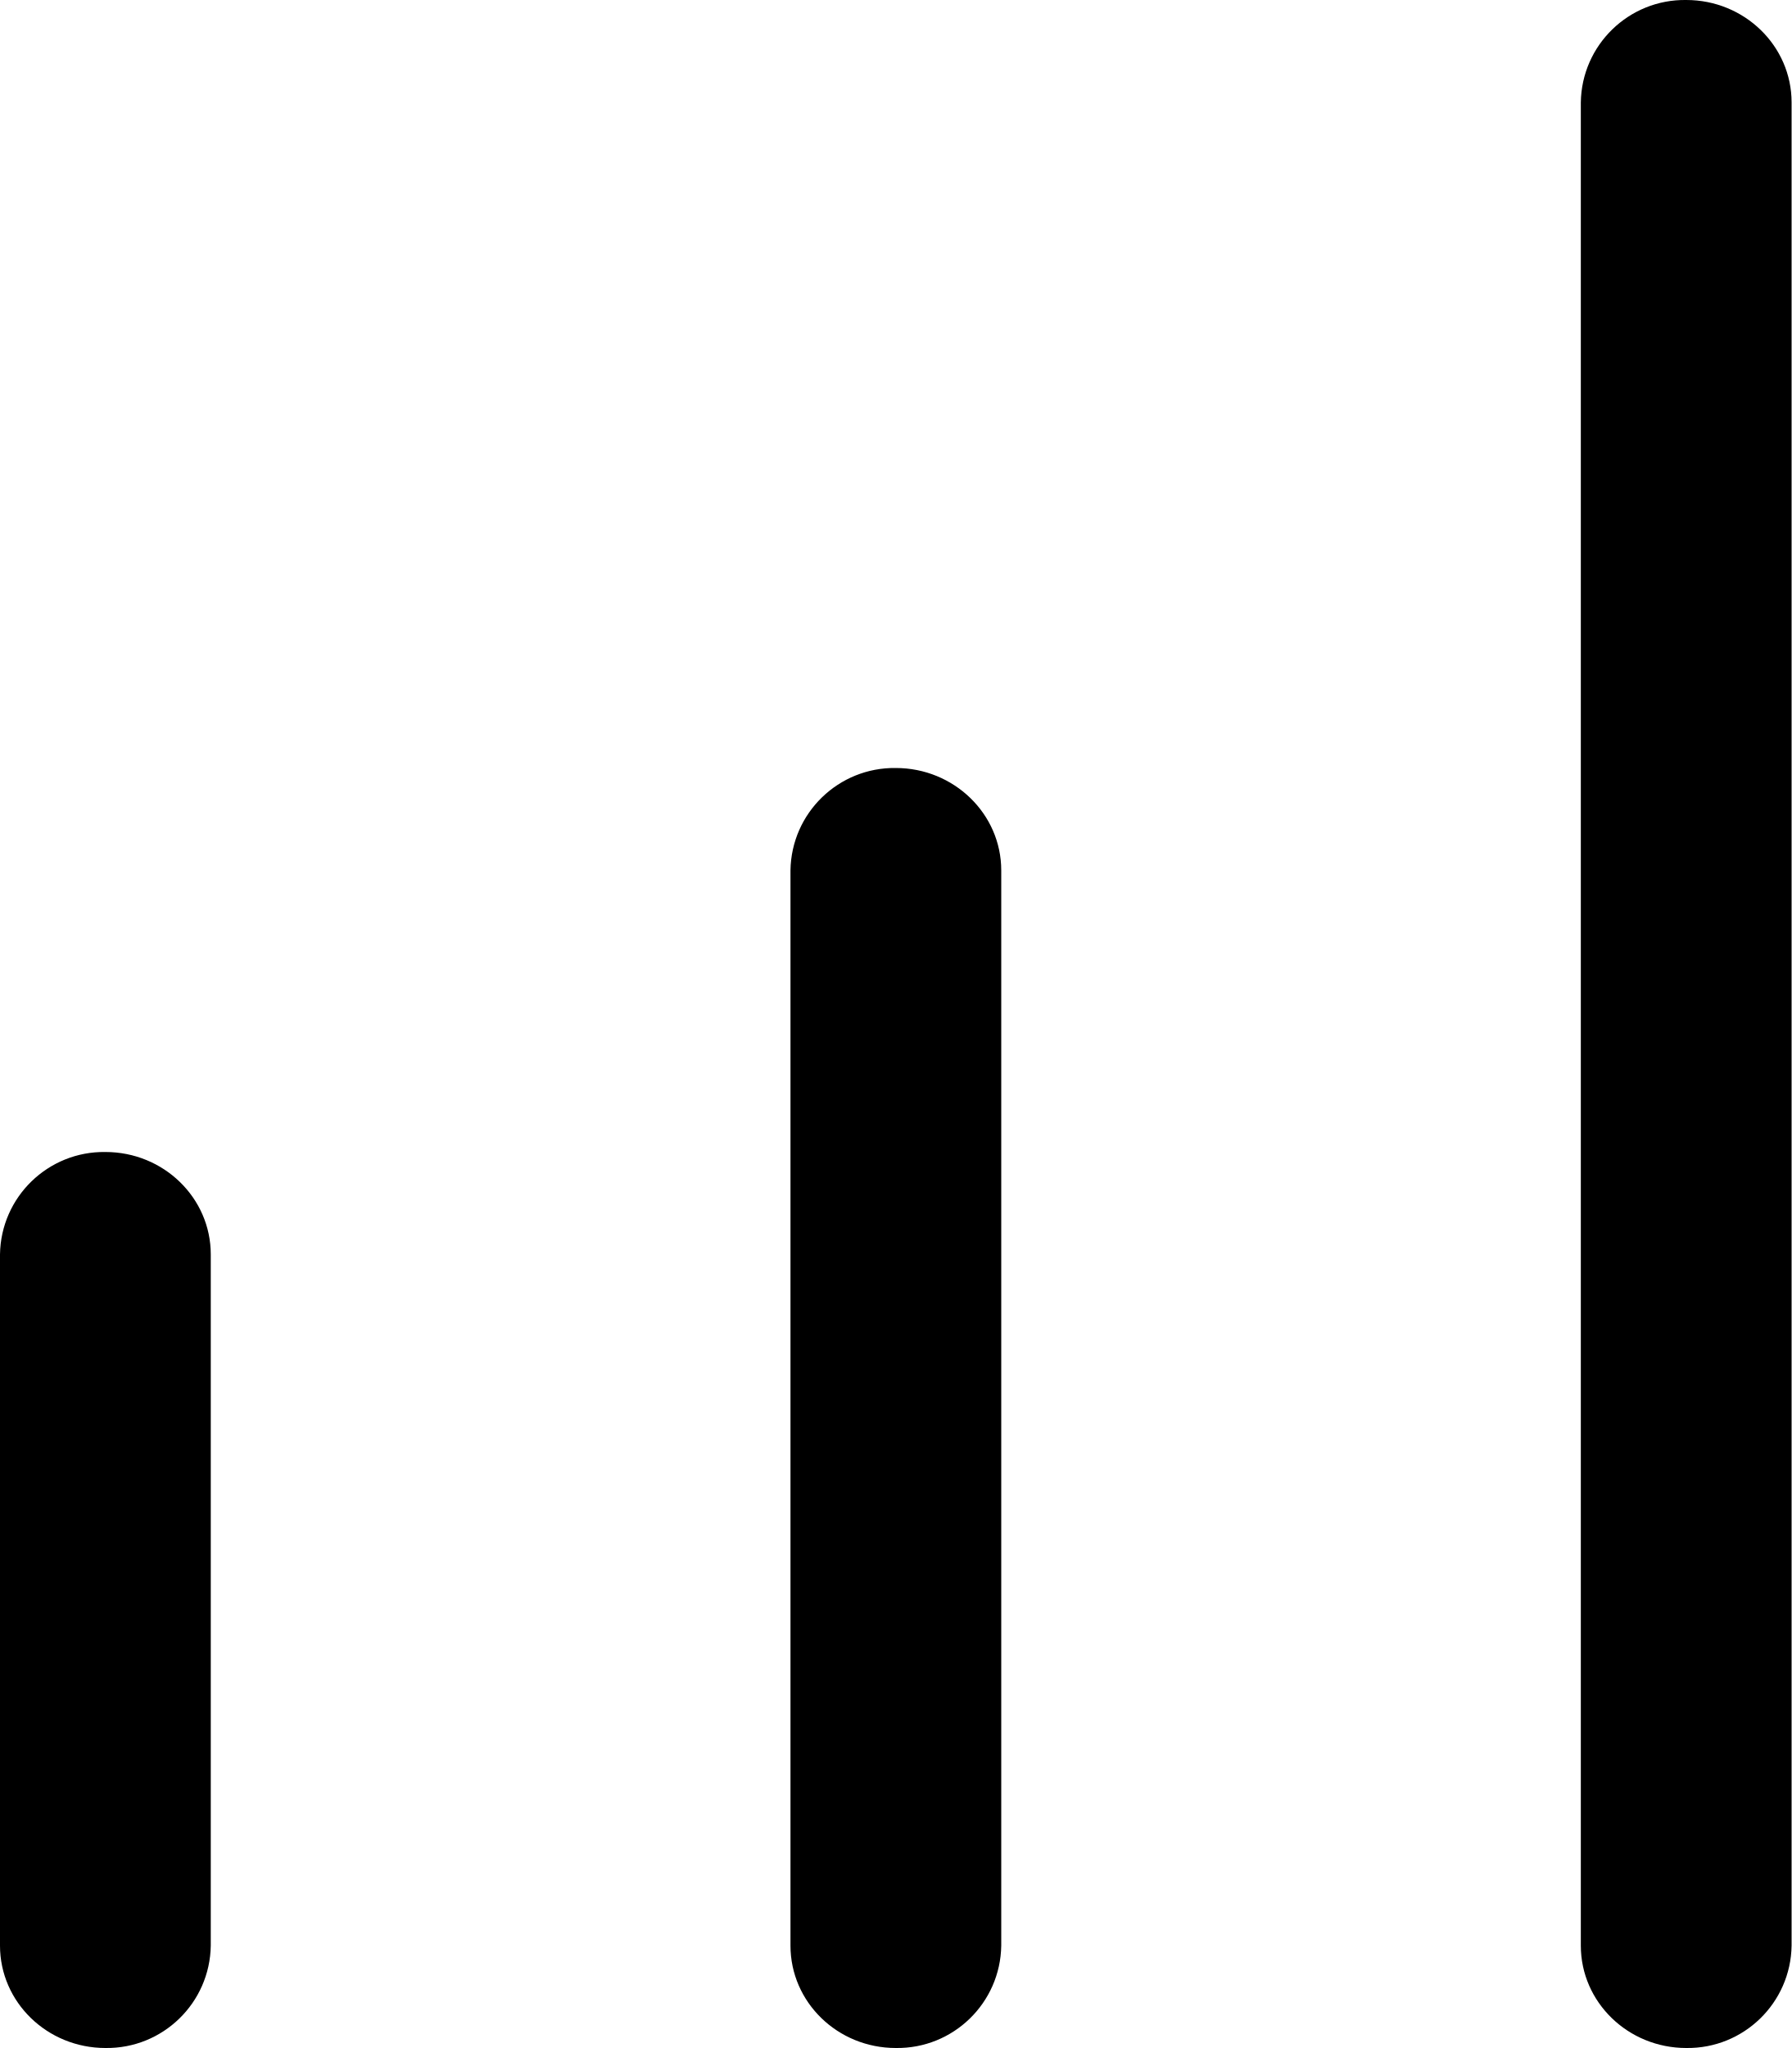
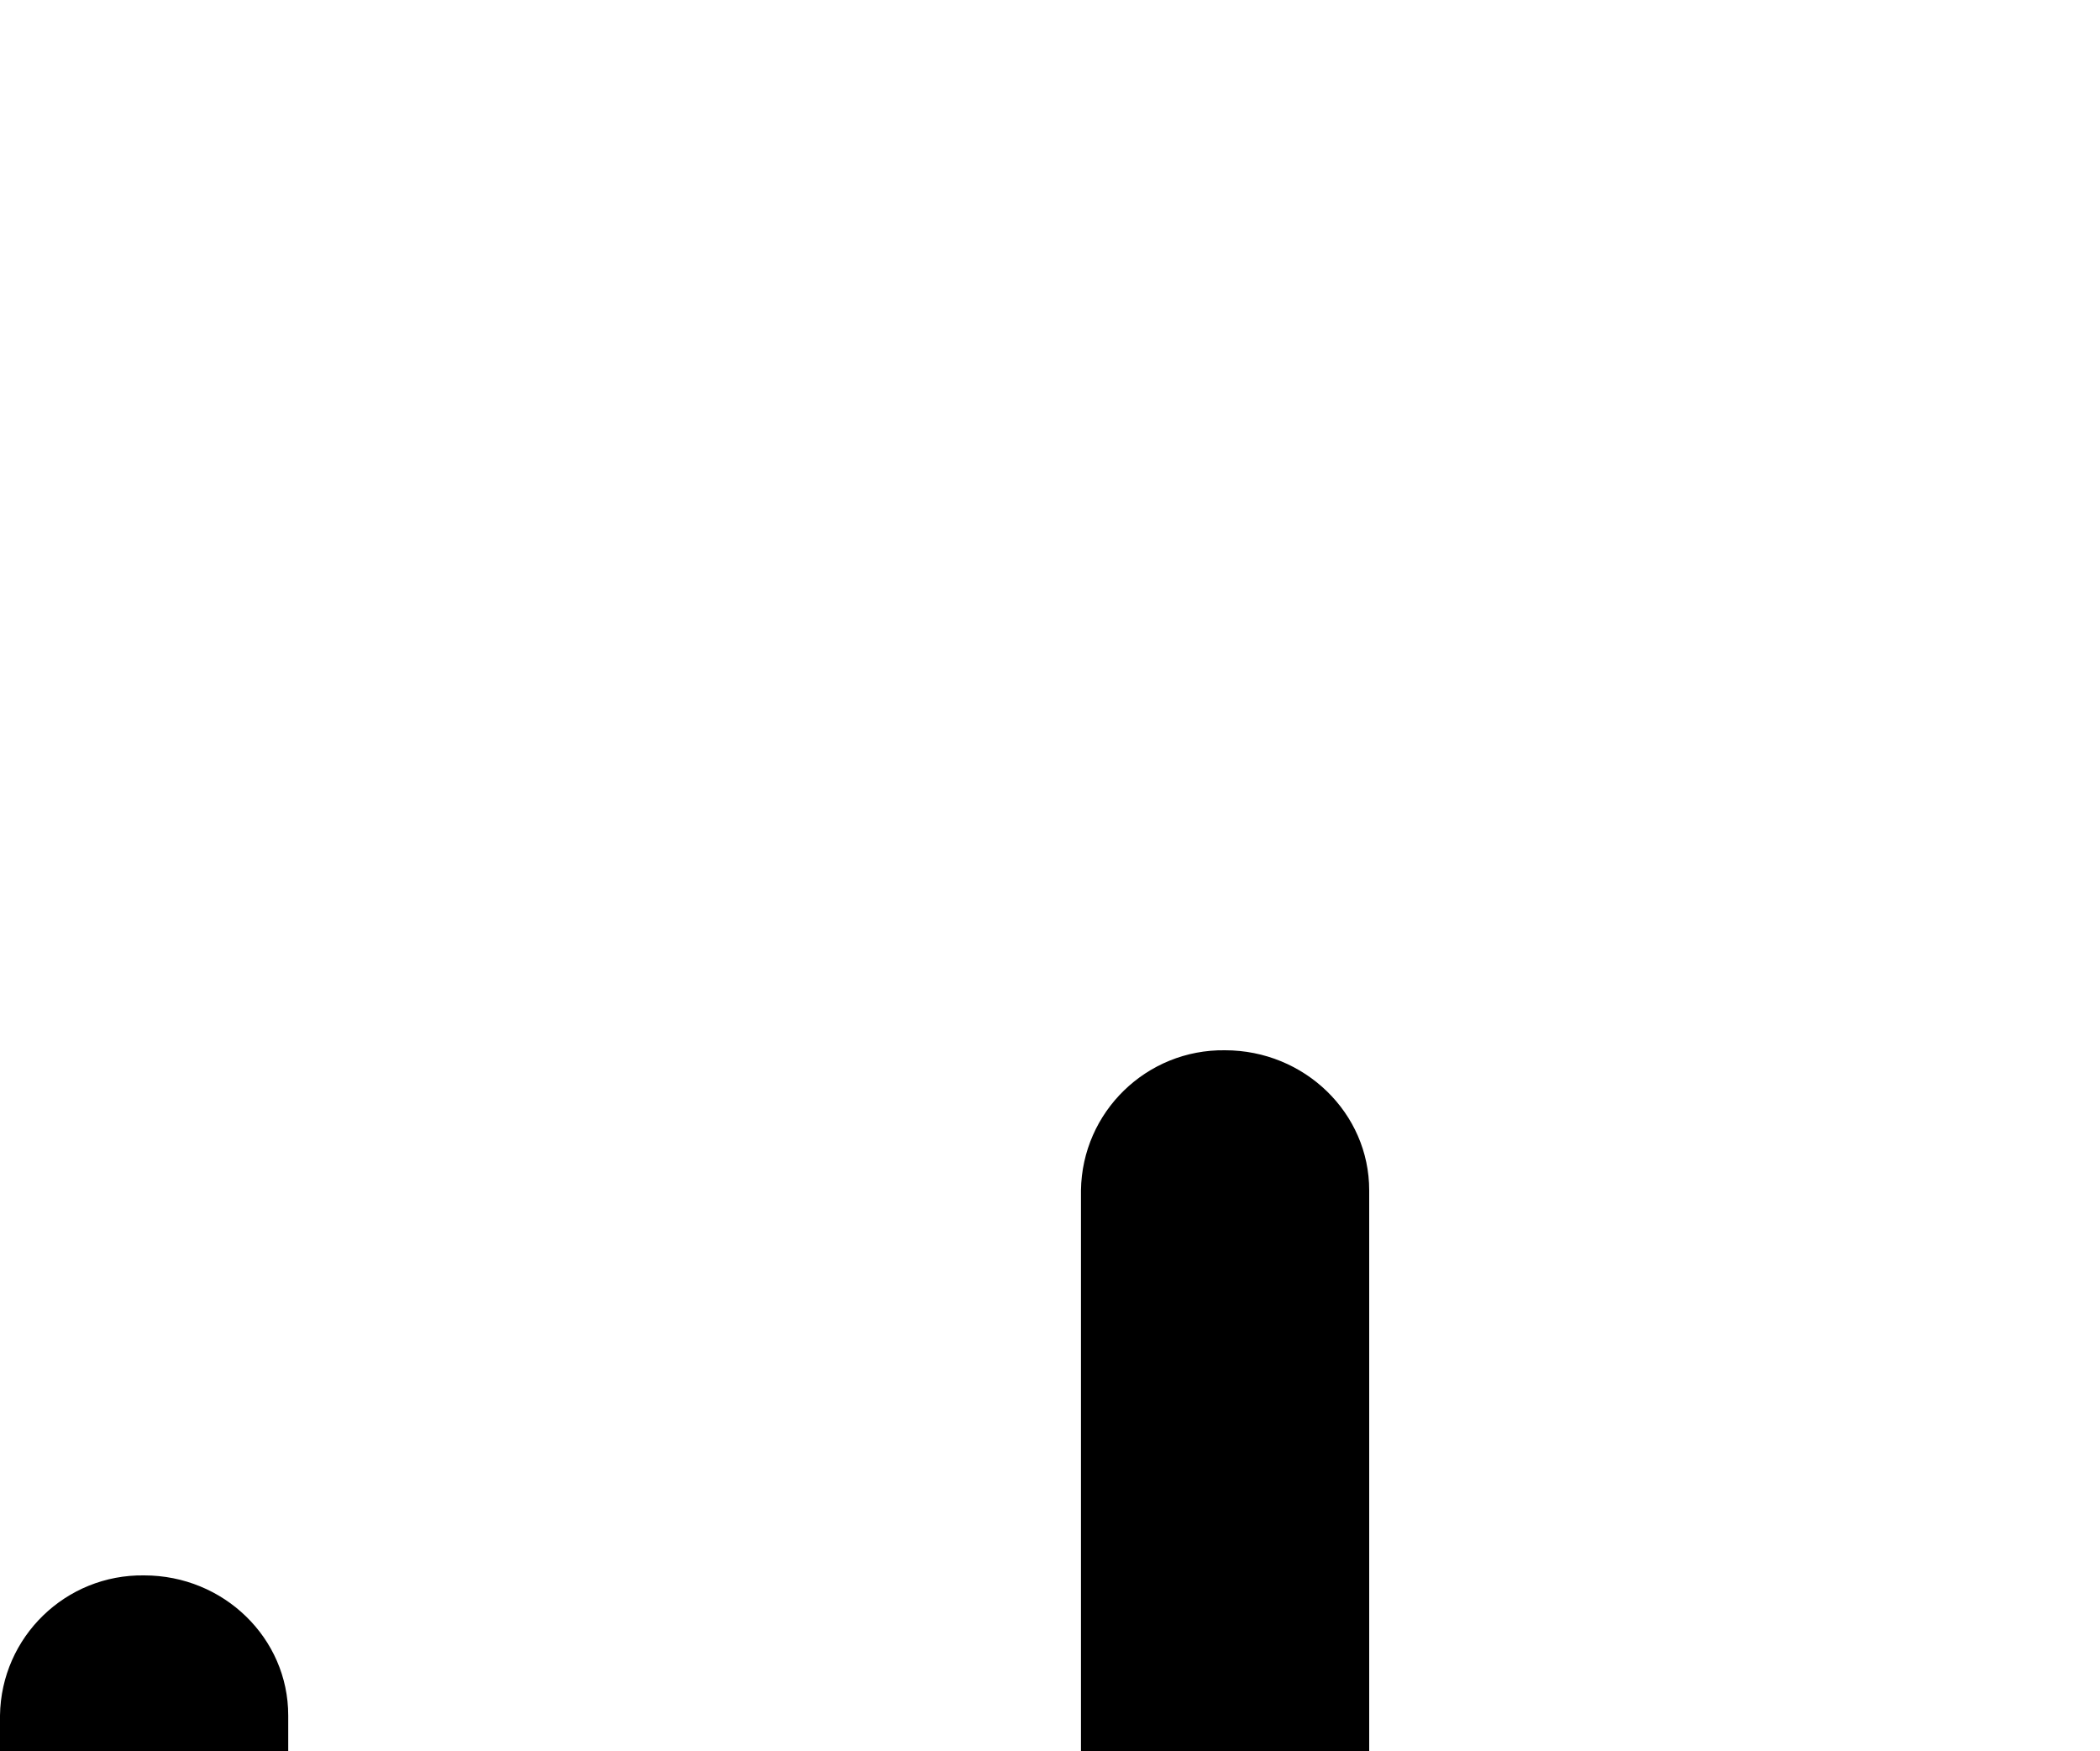
- <svg xmlns="http://www.w3.org/2000/svg" width="14" height="16">
+ <svg xmlns="http://www.w3.org/2000/svg" width="12" height="10">
  <path d="M1.647 9.8c0-.442-.369-.8-.823-.8A.812.812 0 000 9.8v5.4c0 .442.369.8.824.8a.812.812 0 00.823-.8V9.8zM14 .8c0-.442-.369-.8-.823-.8a.812.812 0 00-.824.8v14.4c0 .442.369.8.824.8a.812.812 0 00.823-.8V.8zM7.824 6.8c0-.442-.37-.8-.824-.8a.812.812 0 00-.823.8v8.4c0 .442.368.8.823.8a.812.812 0 00.824-.8V6.8z" />
</svg>
